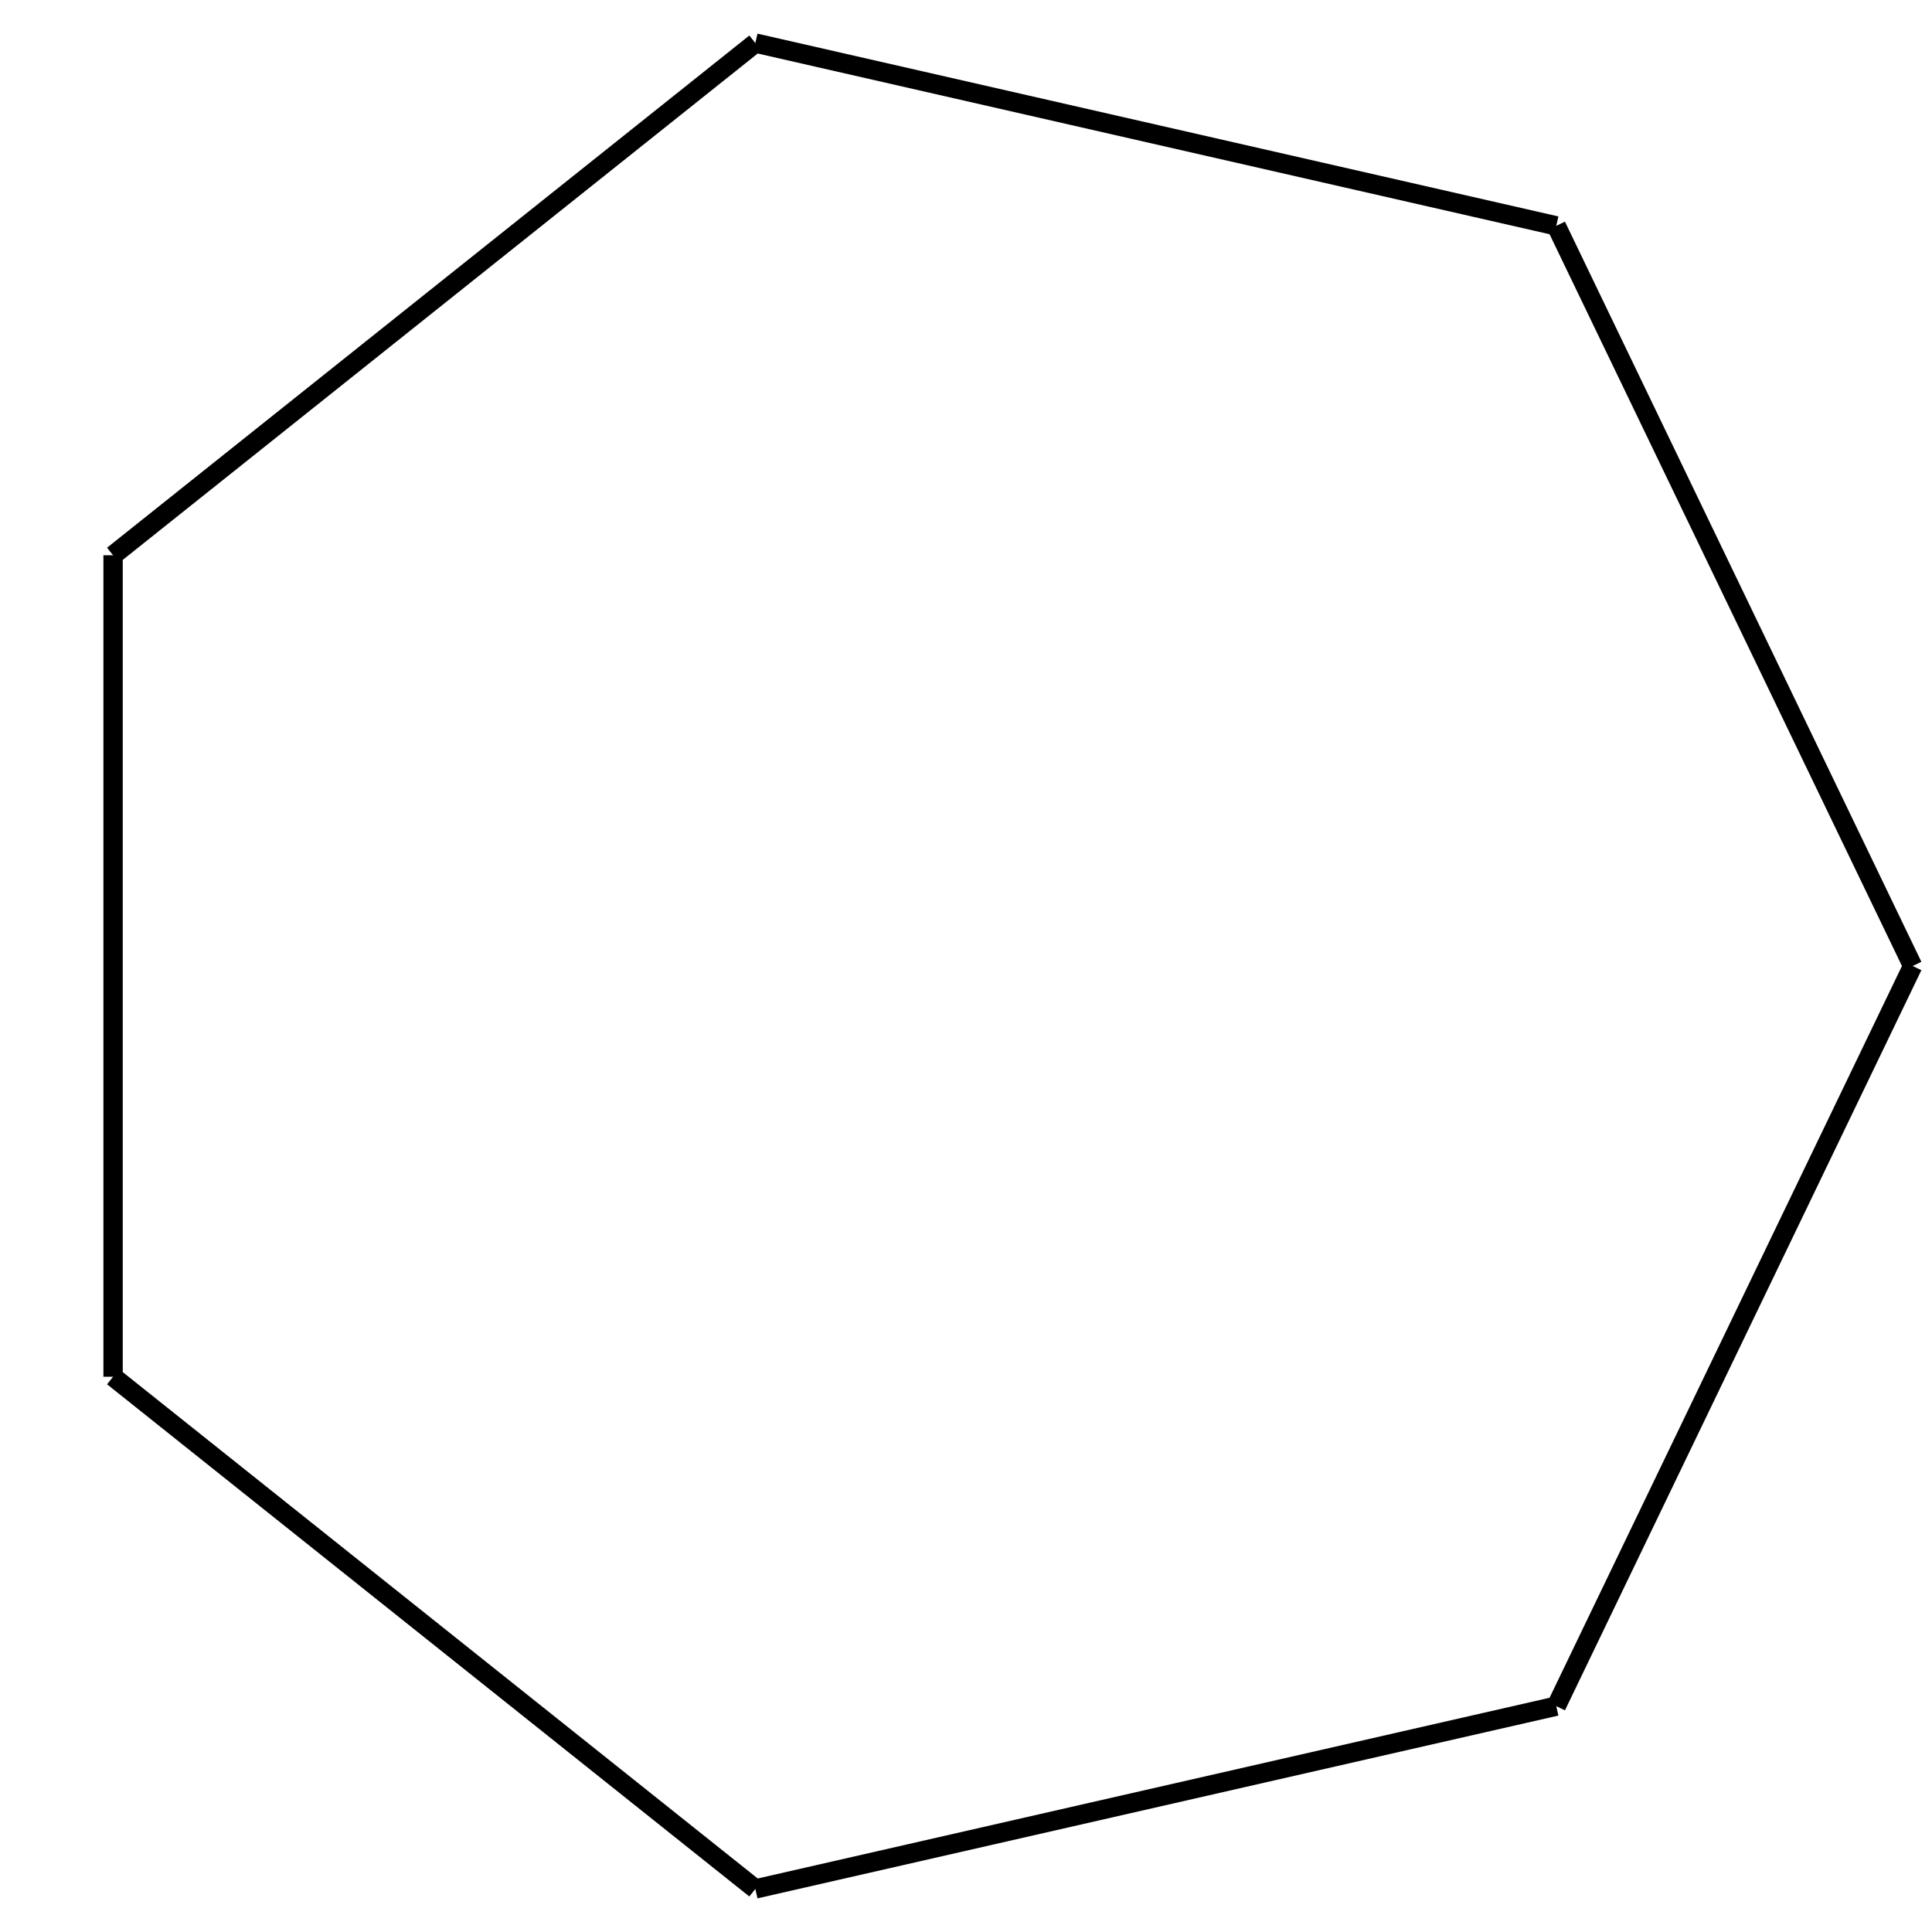
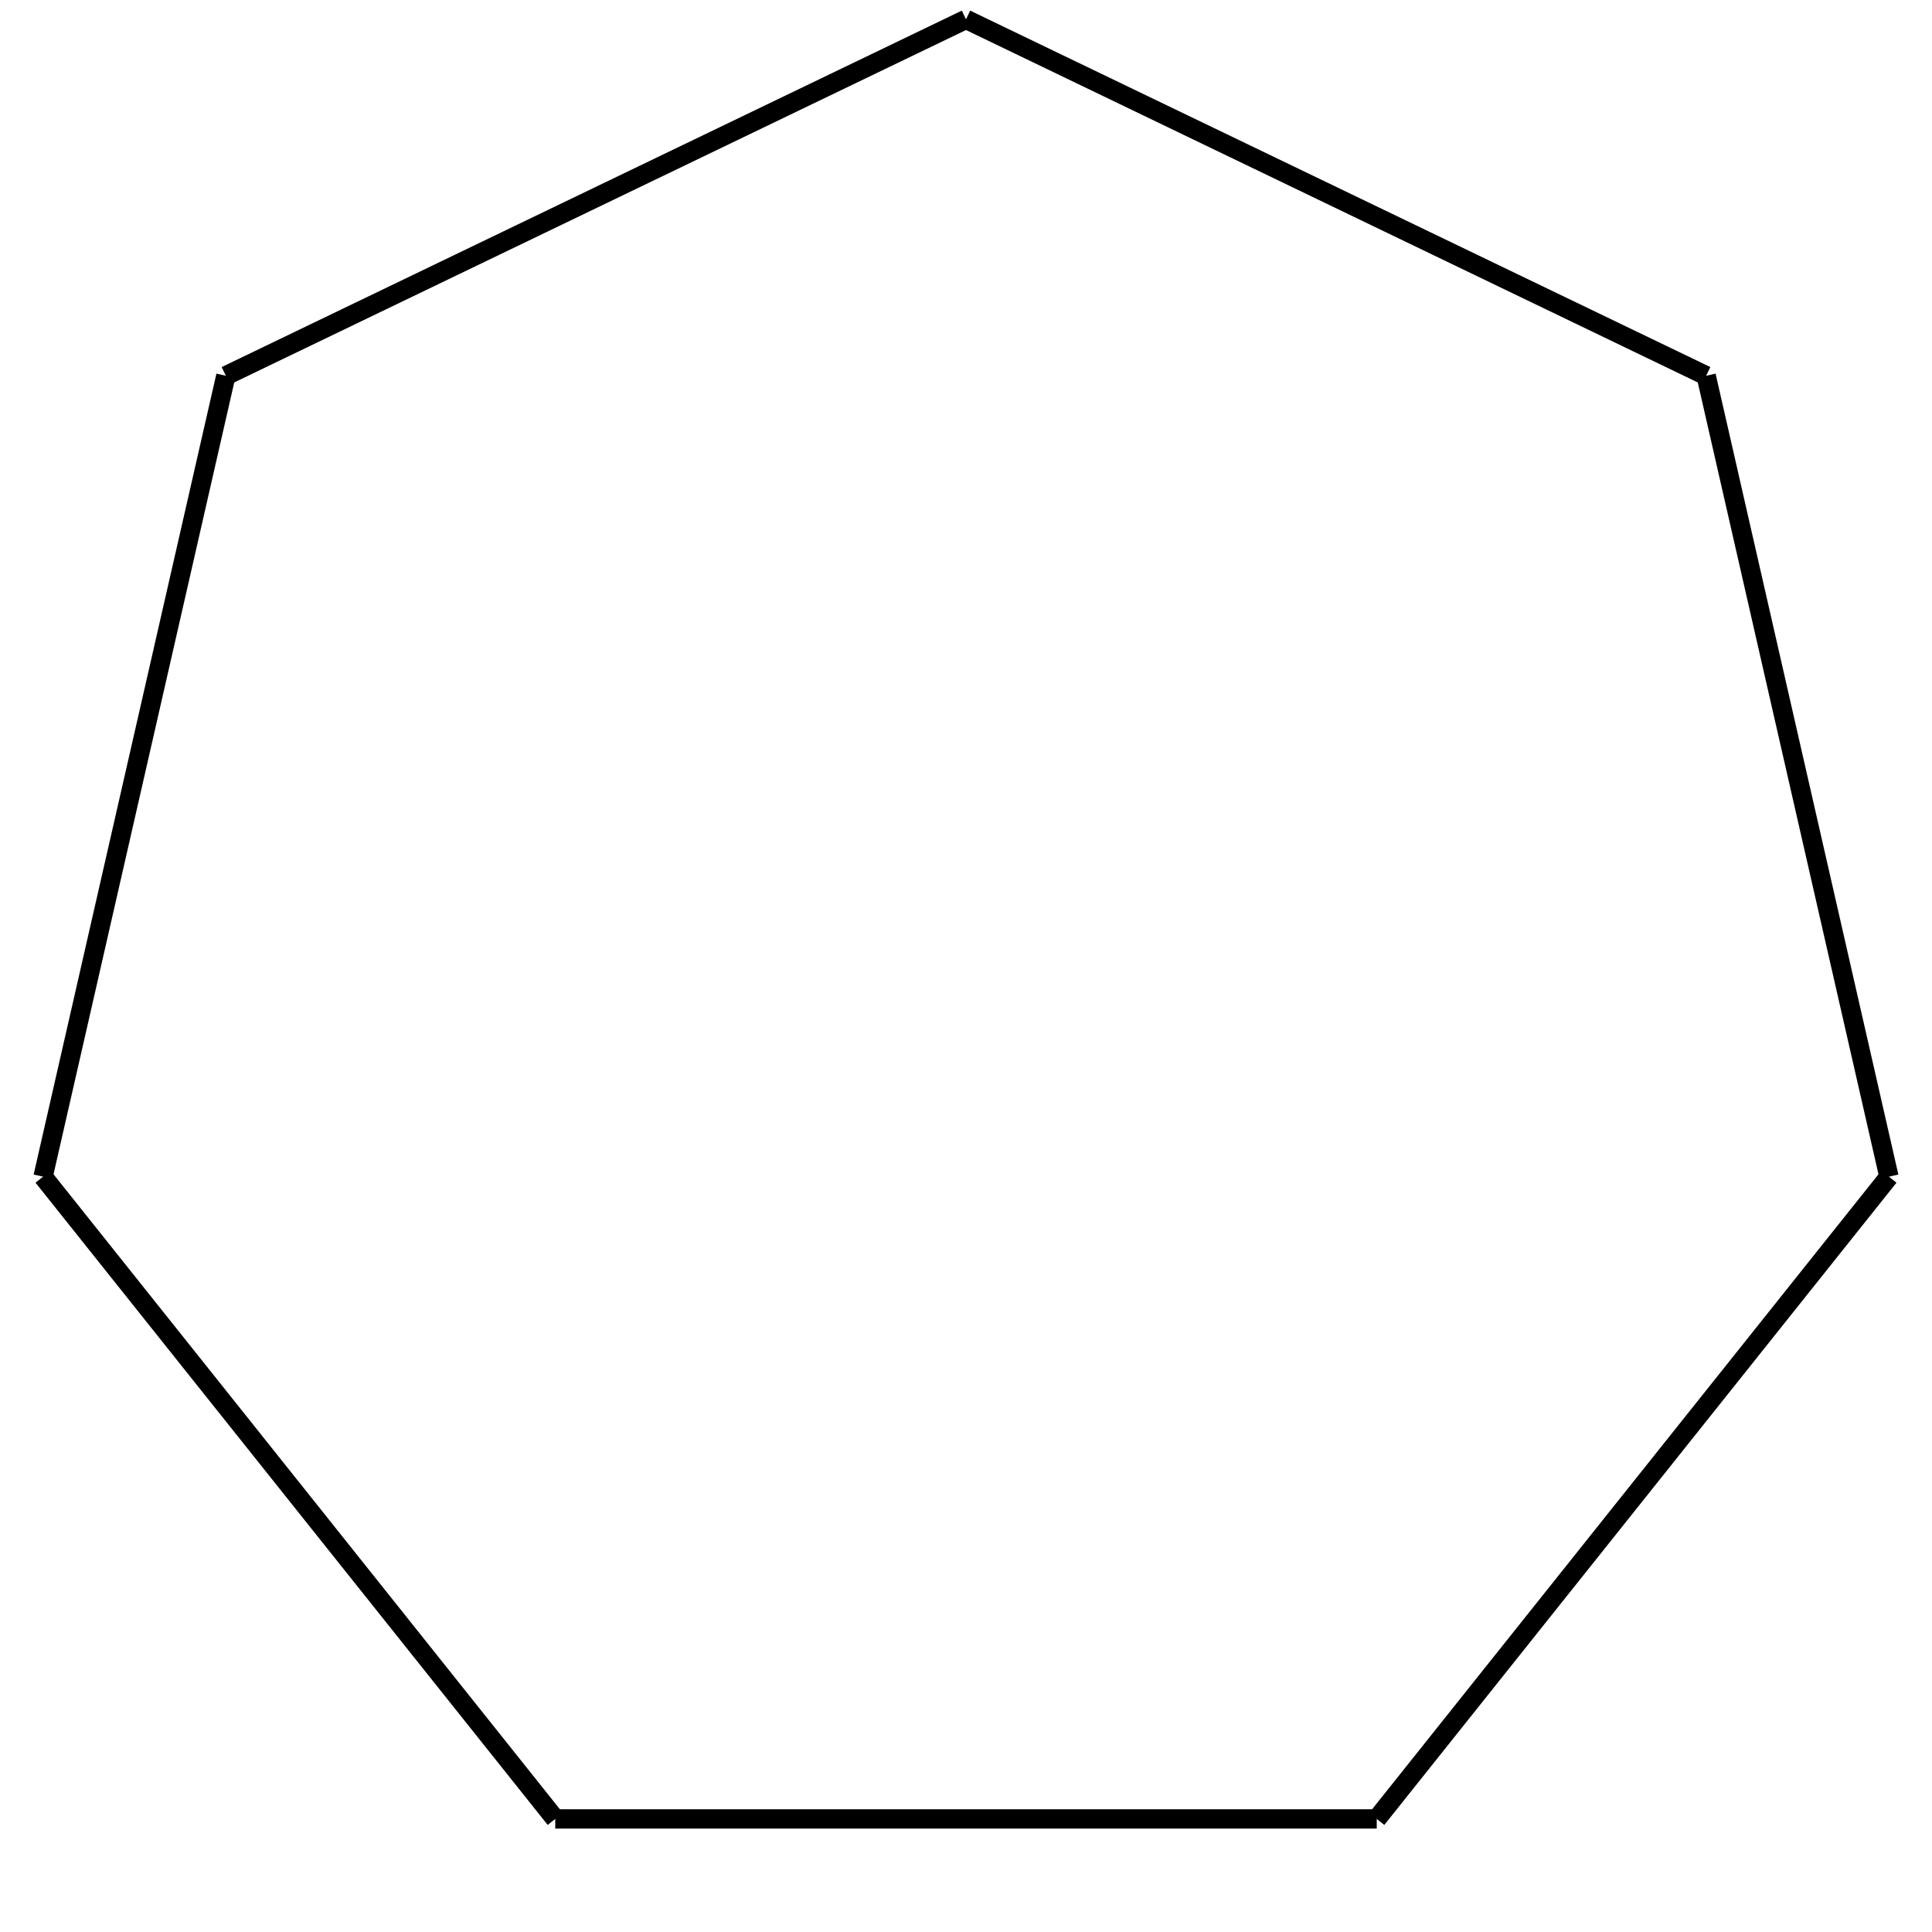
<svg xmlns="http://www.w3.org/2000/svg" xmlns:xlink="http://www.w3.org/1999/xlink" height="100" width="100">
  <defs>
    <g data-type="shape" id="main">
-       <line class="frline" x1="99.0" x2="80.551" y1="50.0" y2="88.31" />
-       <line class="frline" x1="80.551" x2="39.096" y1="88.31" y2="97.771" />
-       <line class="frline" x1="39.096" x2="5.853" y1="97.771" y2="71.26" />
-       <line class="frline" x1="5.853" x2="5.853" y1="71.26" y2="28.74" />
-       <line class="frline" x1="5.853" x2="39.096" y1="28.74" y2="2.229" />
-       <line class="frline" x1="39.096" x2="80.551" y1="2.229" y2="11.69" />
-       <line class="frline" x1="80.551" x2="99.0" y1="11.69" y2="50.0" />
+       <line class="frline" data-flipy="1" x1="71.26" x2="97.771" y1="94.147" y2="60.904" />
+       <line class="frline" data-flipy="1" x1="97.771" x2="88.31" y1="60.904" y2="19.449" />
+       <line class="frline" data-flipy="1" x1="88.31" x2="50.0" y1="19.449" y2="1.0" />
+       <line class="frline" data-flipy="1" x1="50.0" x2="11.69" y1="1.0" y2="19.449" />
+       <line class="frline" data-flipy="1" x1="11.69" x2="2.229" y1="19.449" y2="60.904" />
+       <line class="frline" data-flipy="1" x1="2.229" x2="28.74" y1="60.904" y2="94.147" />
+       <line class="frline" data-flipy="1" x1="28.74" x2="71.26" y1="94.147" y2="94.147" />
    </g>
  </defs>
  <use fill="none" id="svg_7" stroke="black" x="0" xlink:href="#main" y="0" />
</svg>
